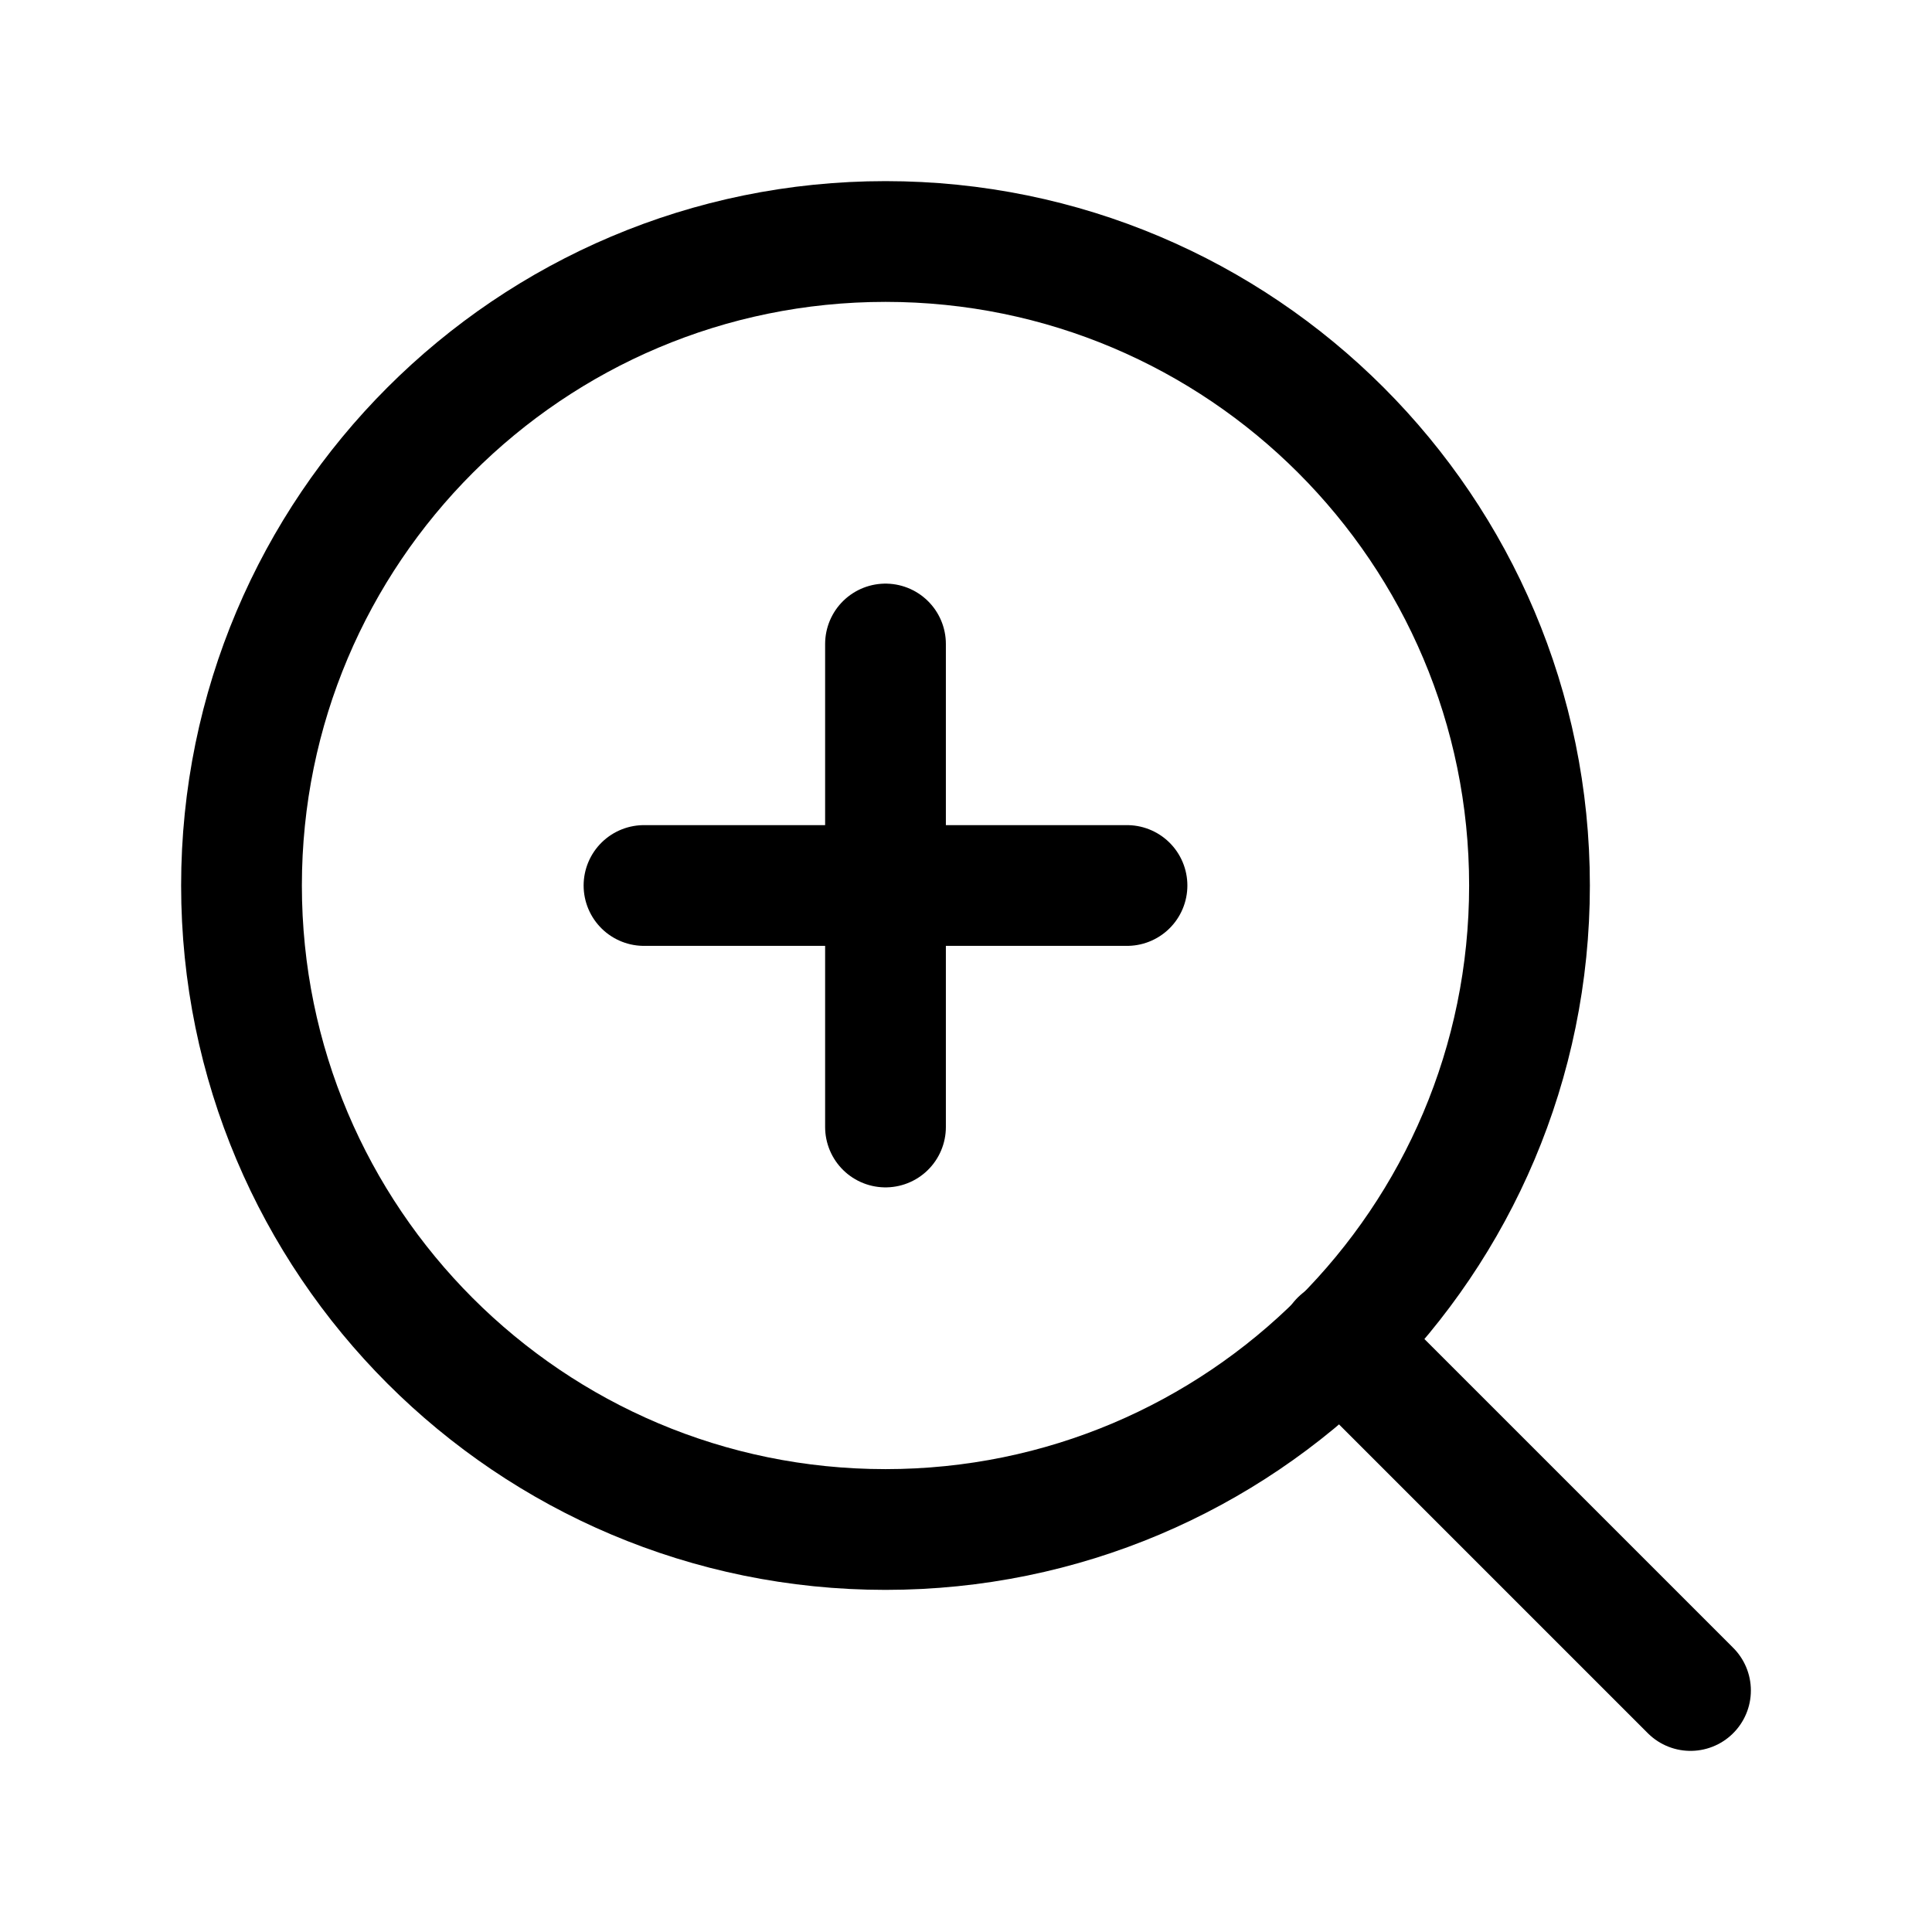
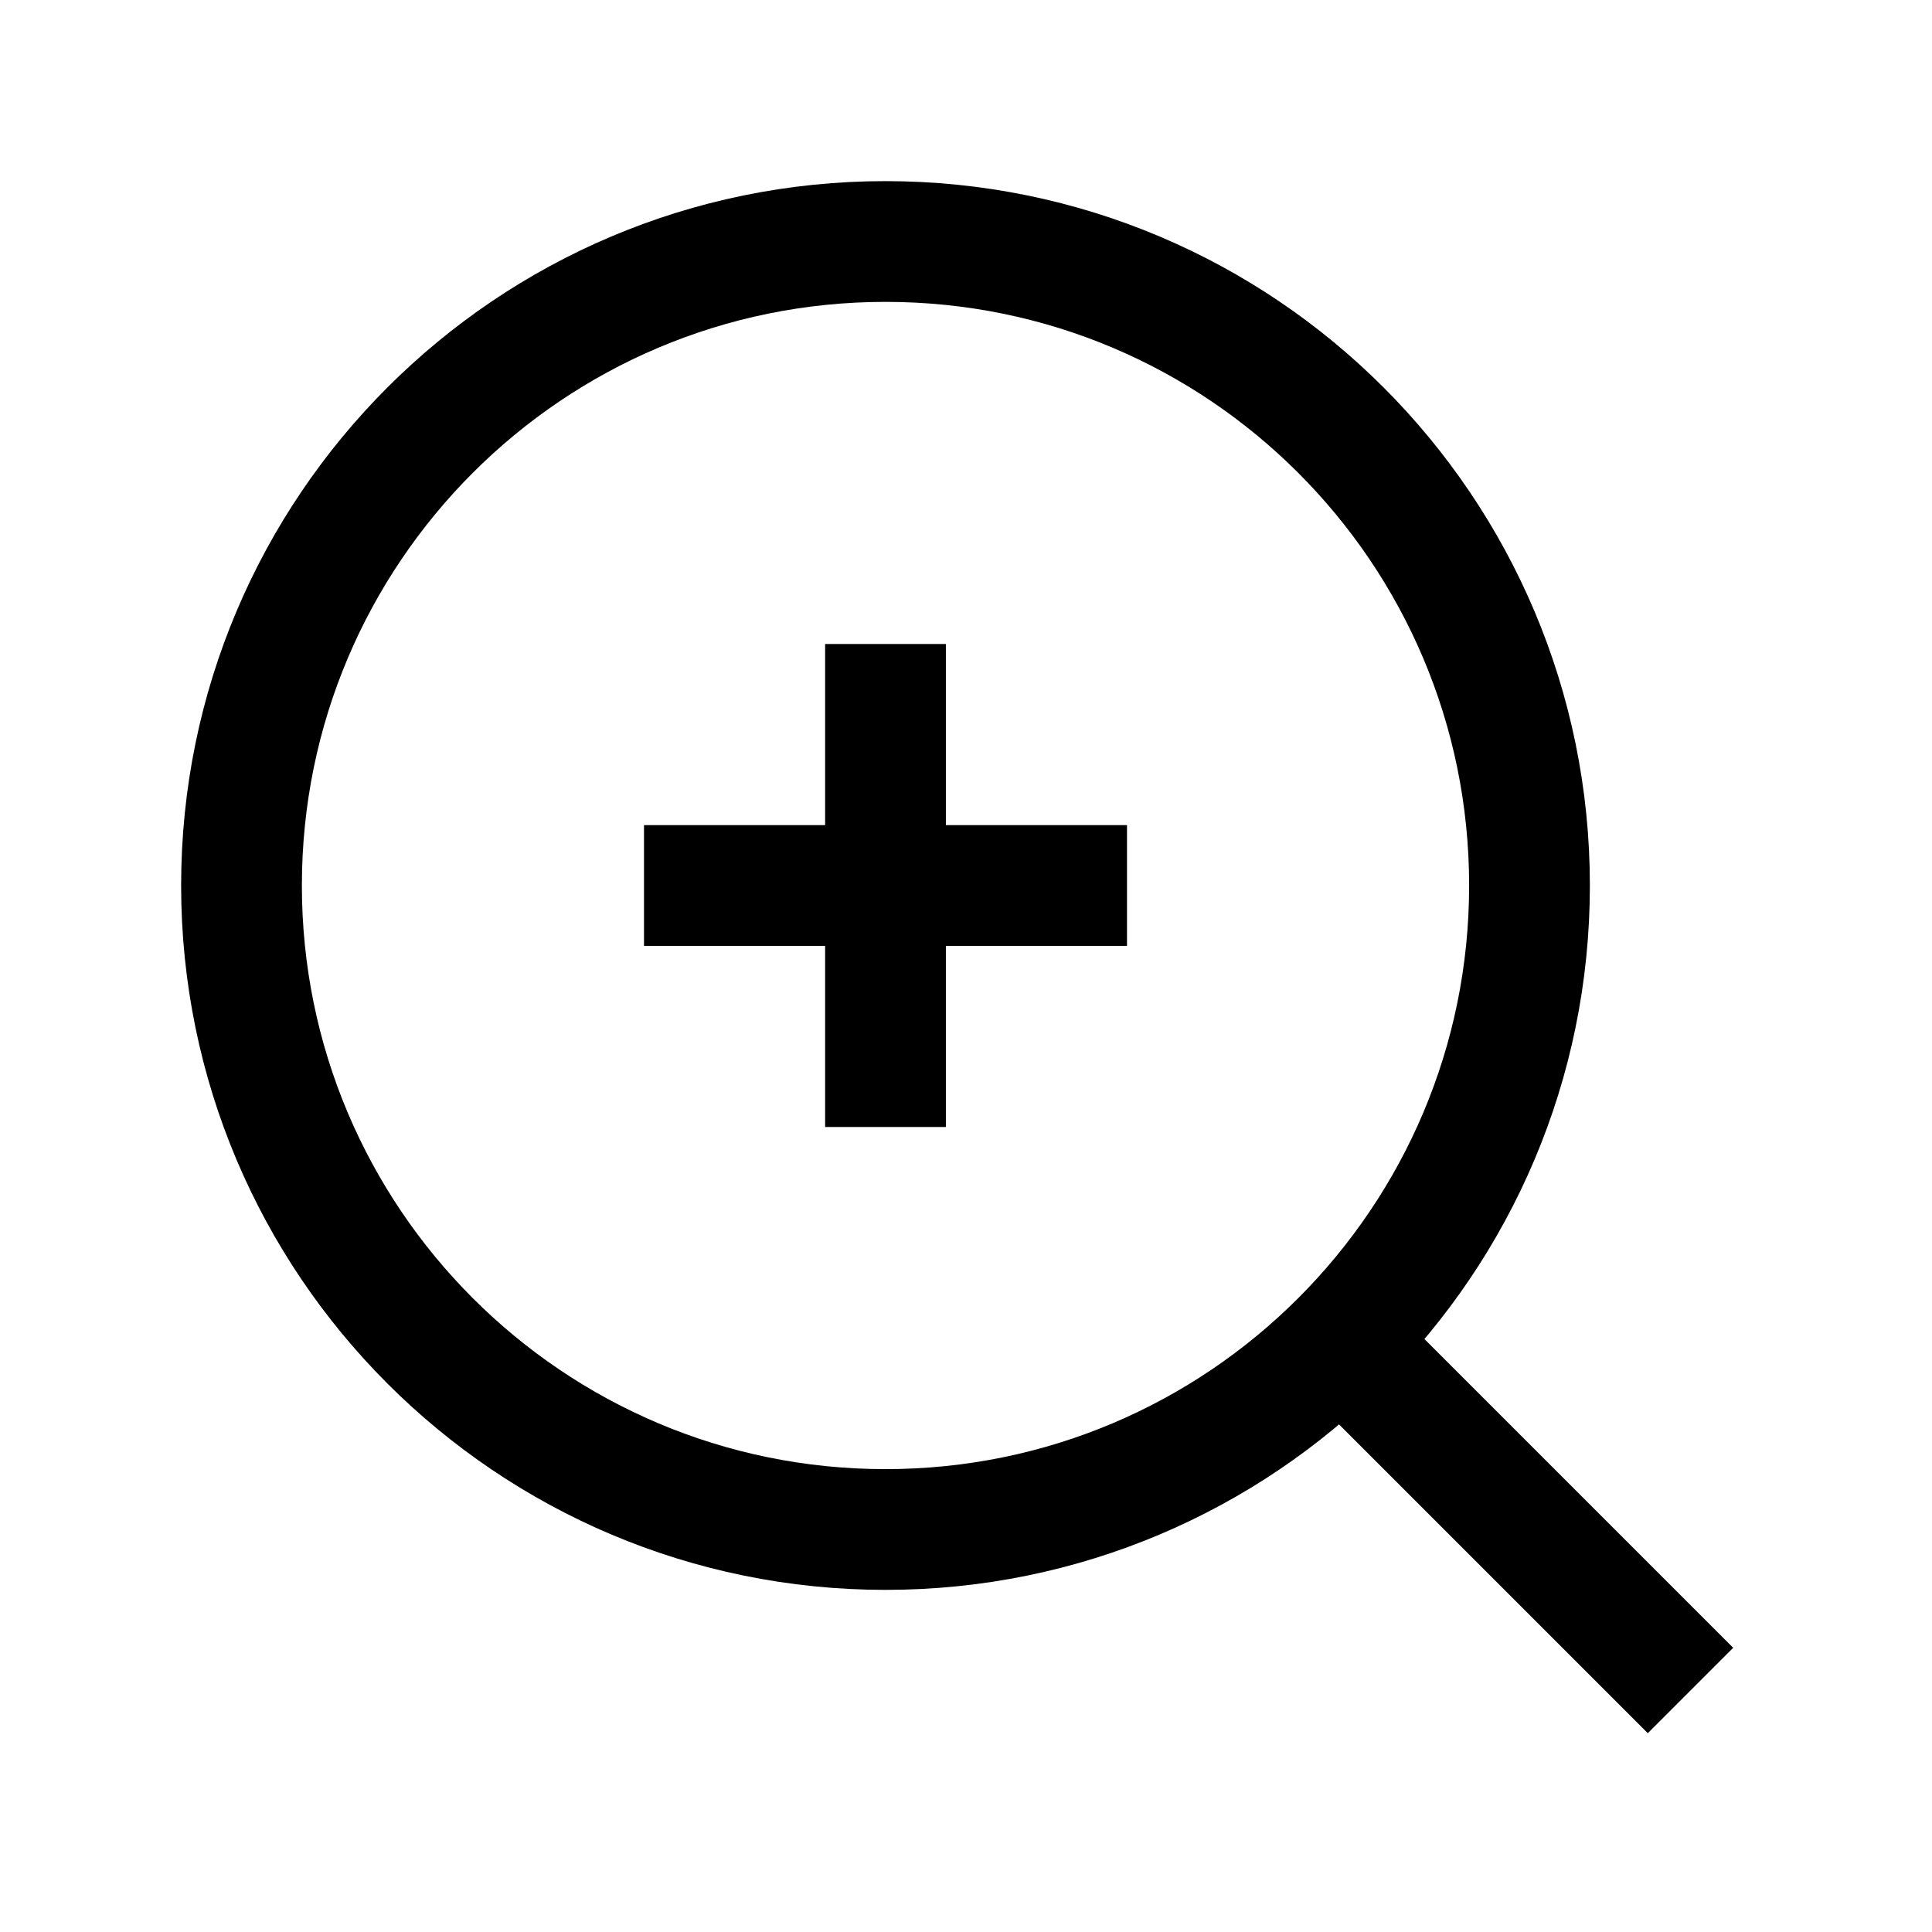
- <svg xmlns="http://www.w3.org/2000/svg" width="24" height="24" viewBox="0 0 24 24" fill="none" stroke="currentColor" stroke-width="1.5" stroke-linecap="round" stroke-linejoin="round" class="feather feather-zoom-in">
+ <svg xmlns="http://www.w3.org/2000/svg" fill="none" viewBox="0 0 24 24" stroke-width="1.5" stroke="currentColor" class="size-6">
  <circle cx="11" cy="11" r="8" />
  <line x1="21" y1="21" x2="16.65" y2="16.65" />
  <line x1="11" y1="8" x2="11" y2="14" />
  <line x1="8" y1="11" x2="14" y2="11" />
</svg>
